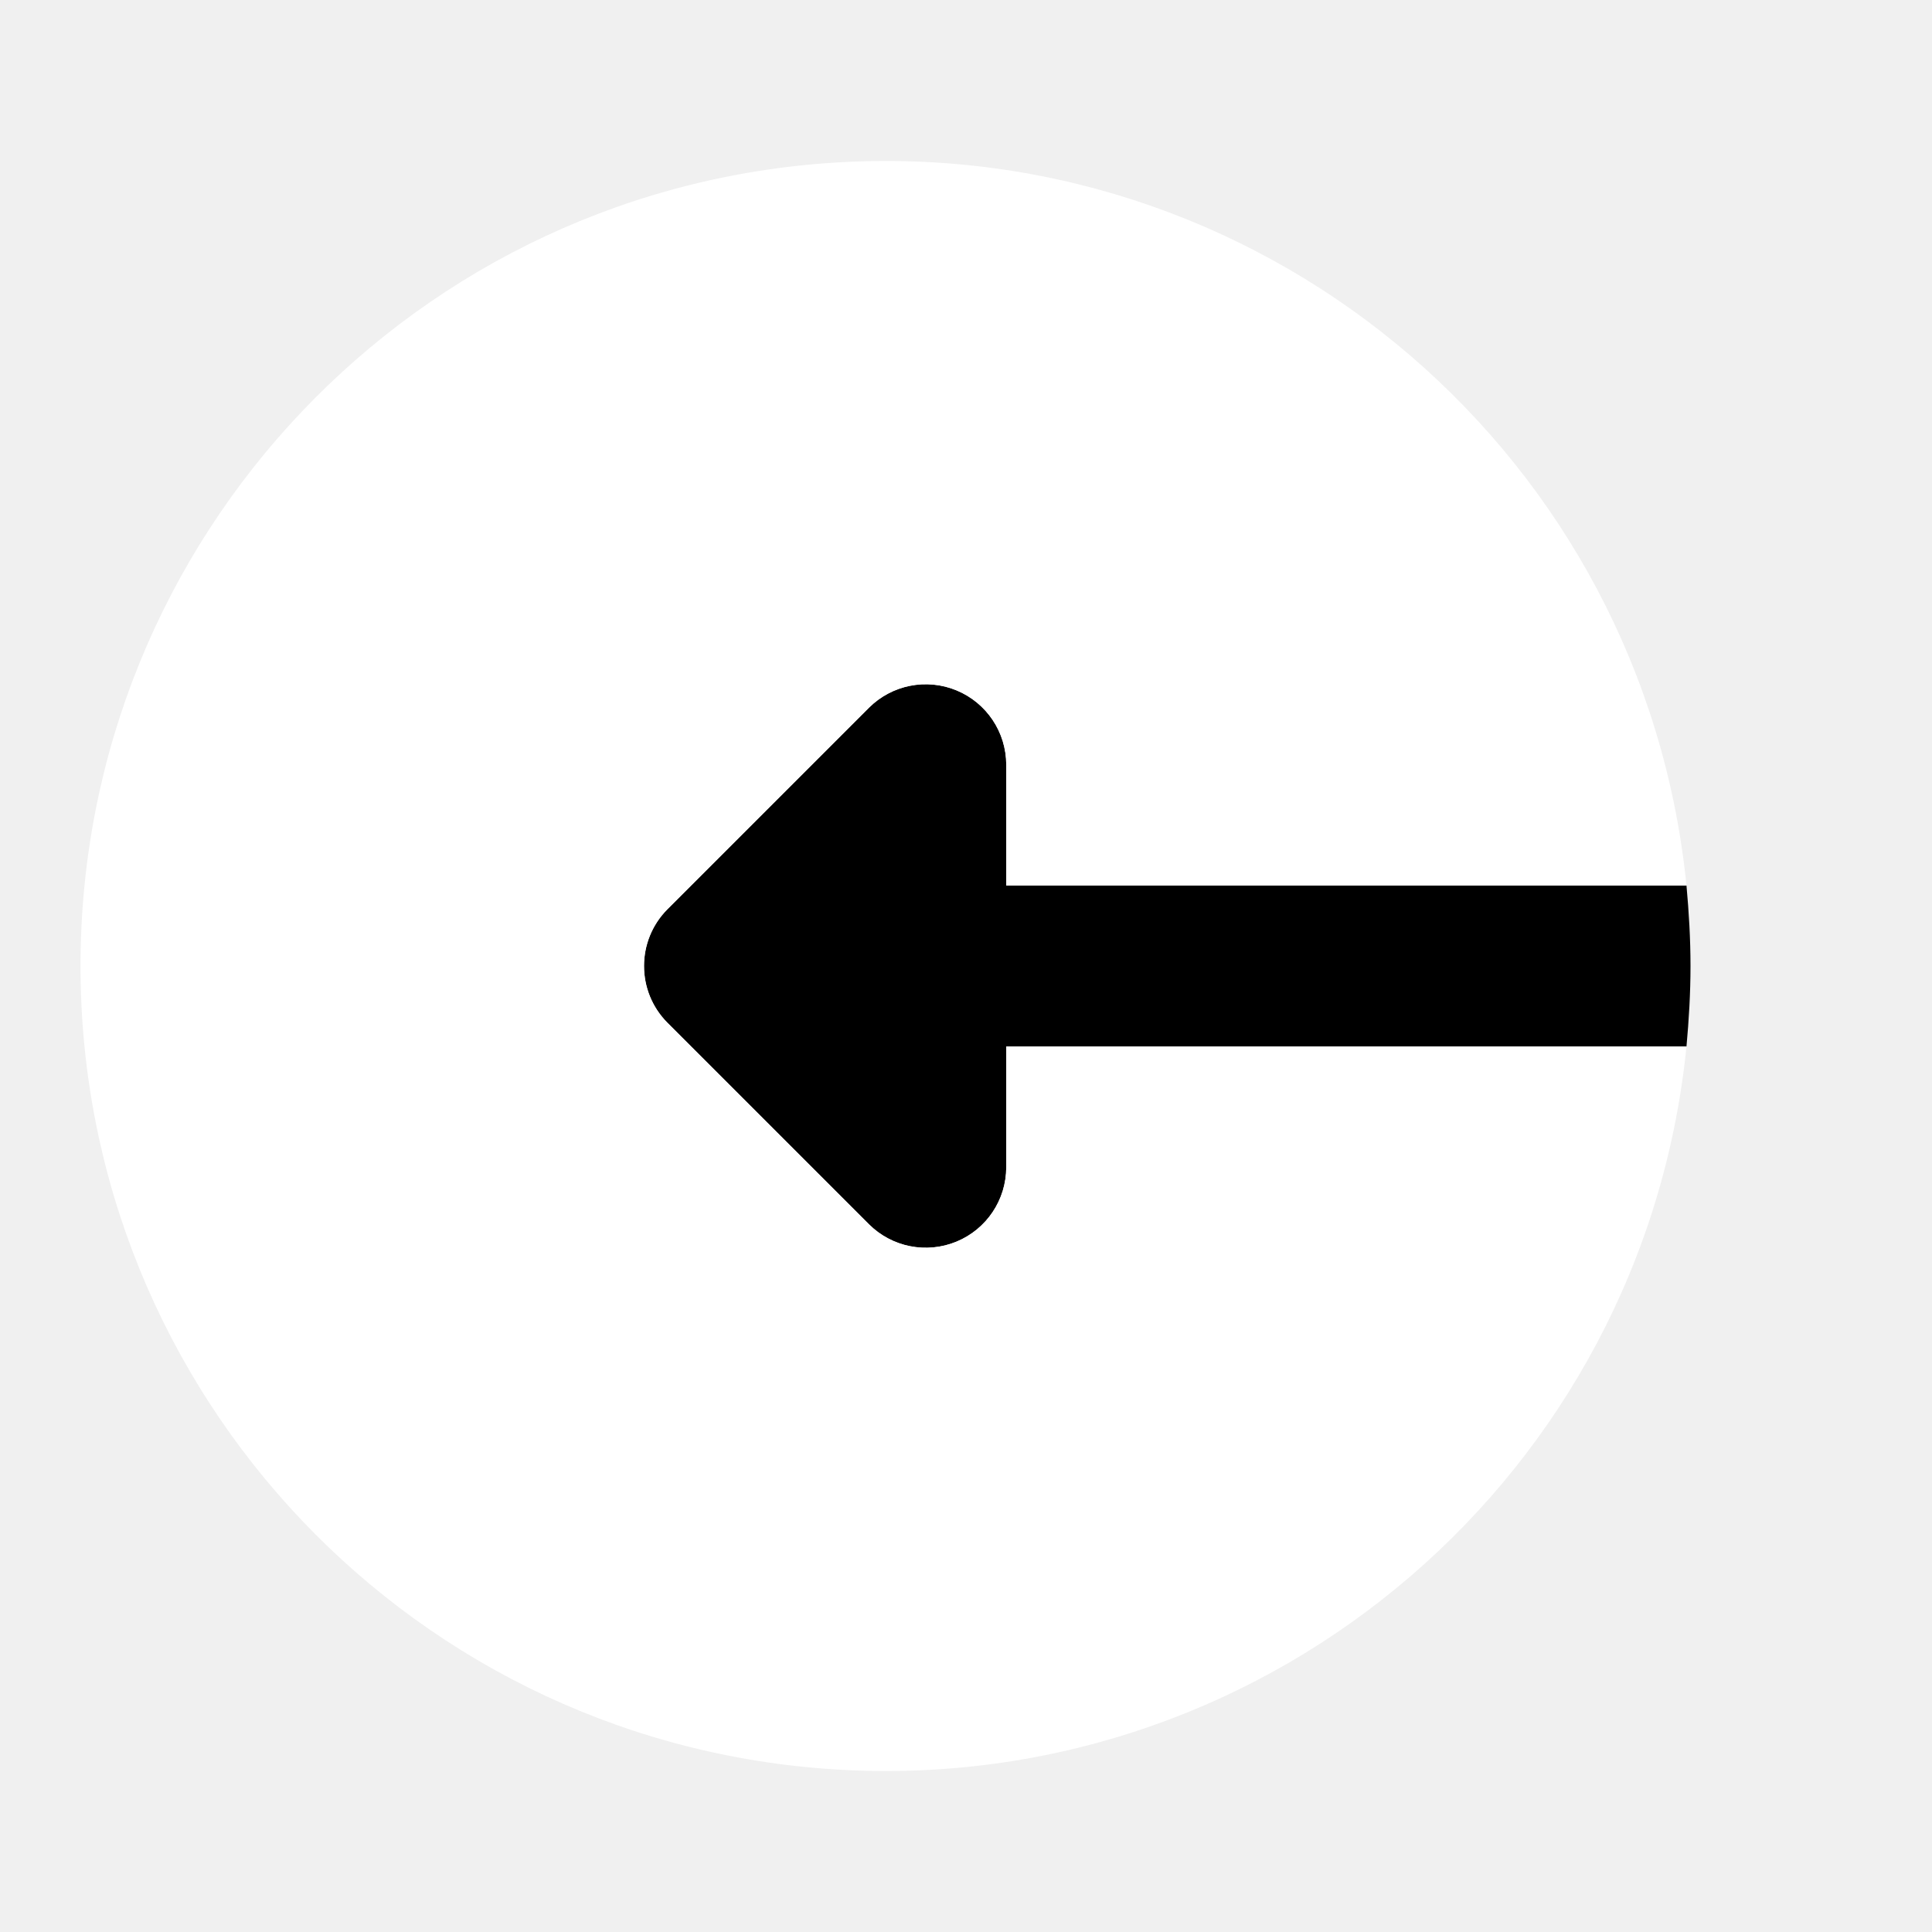
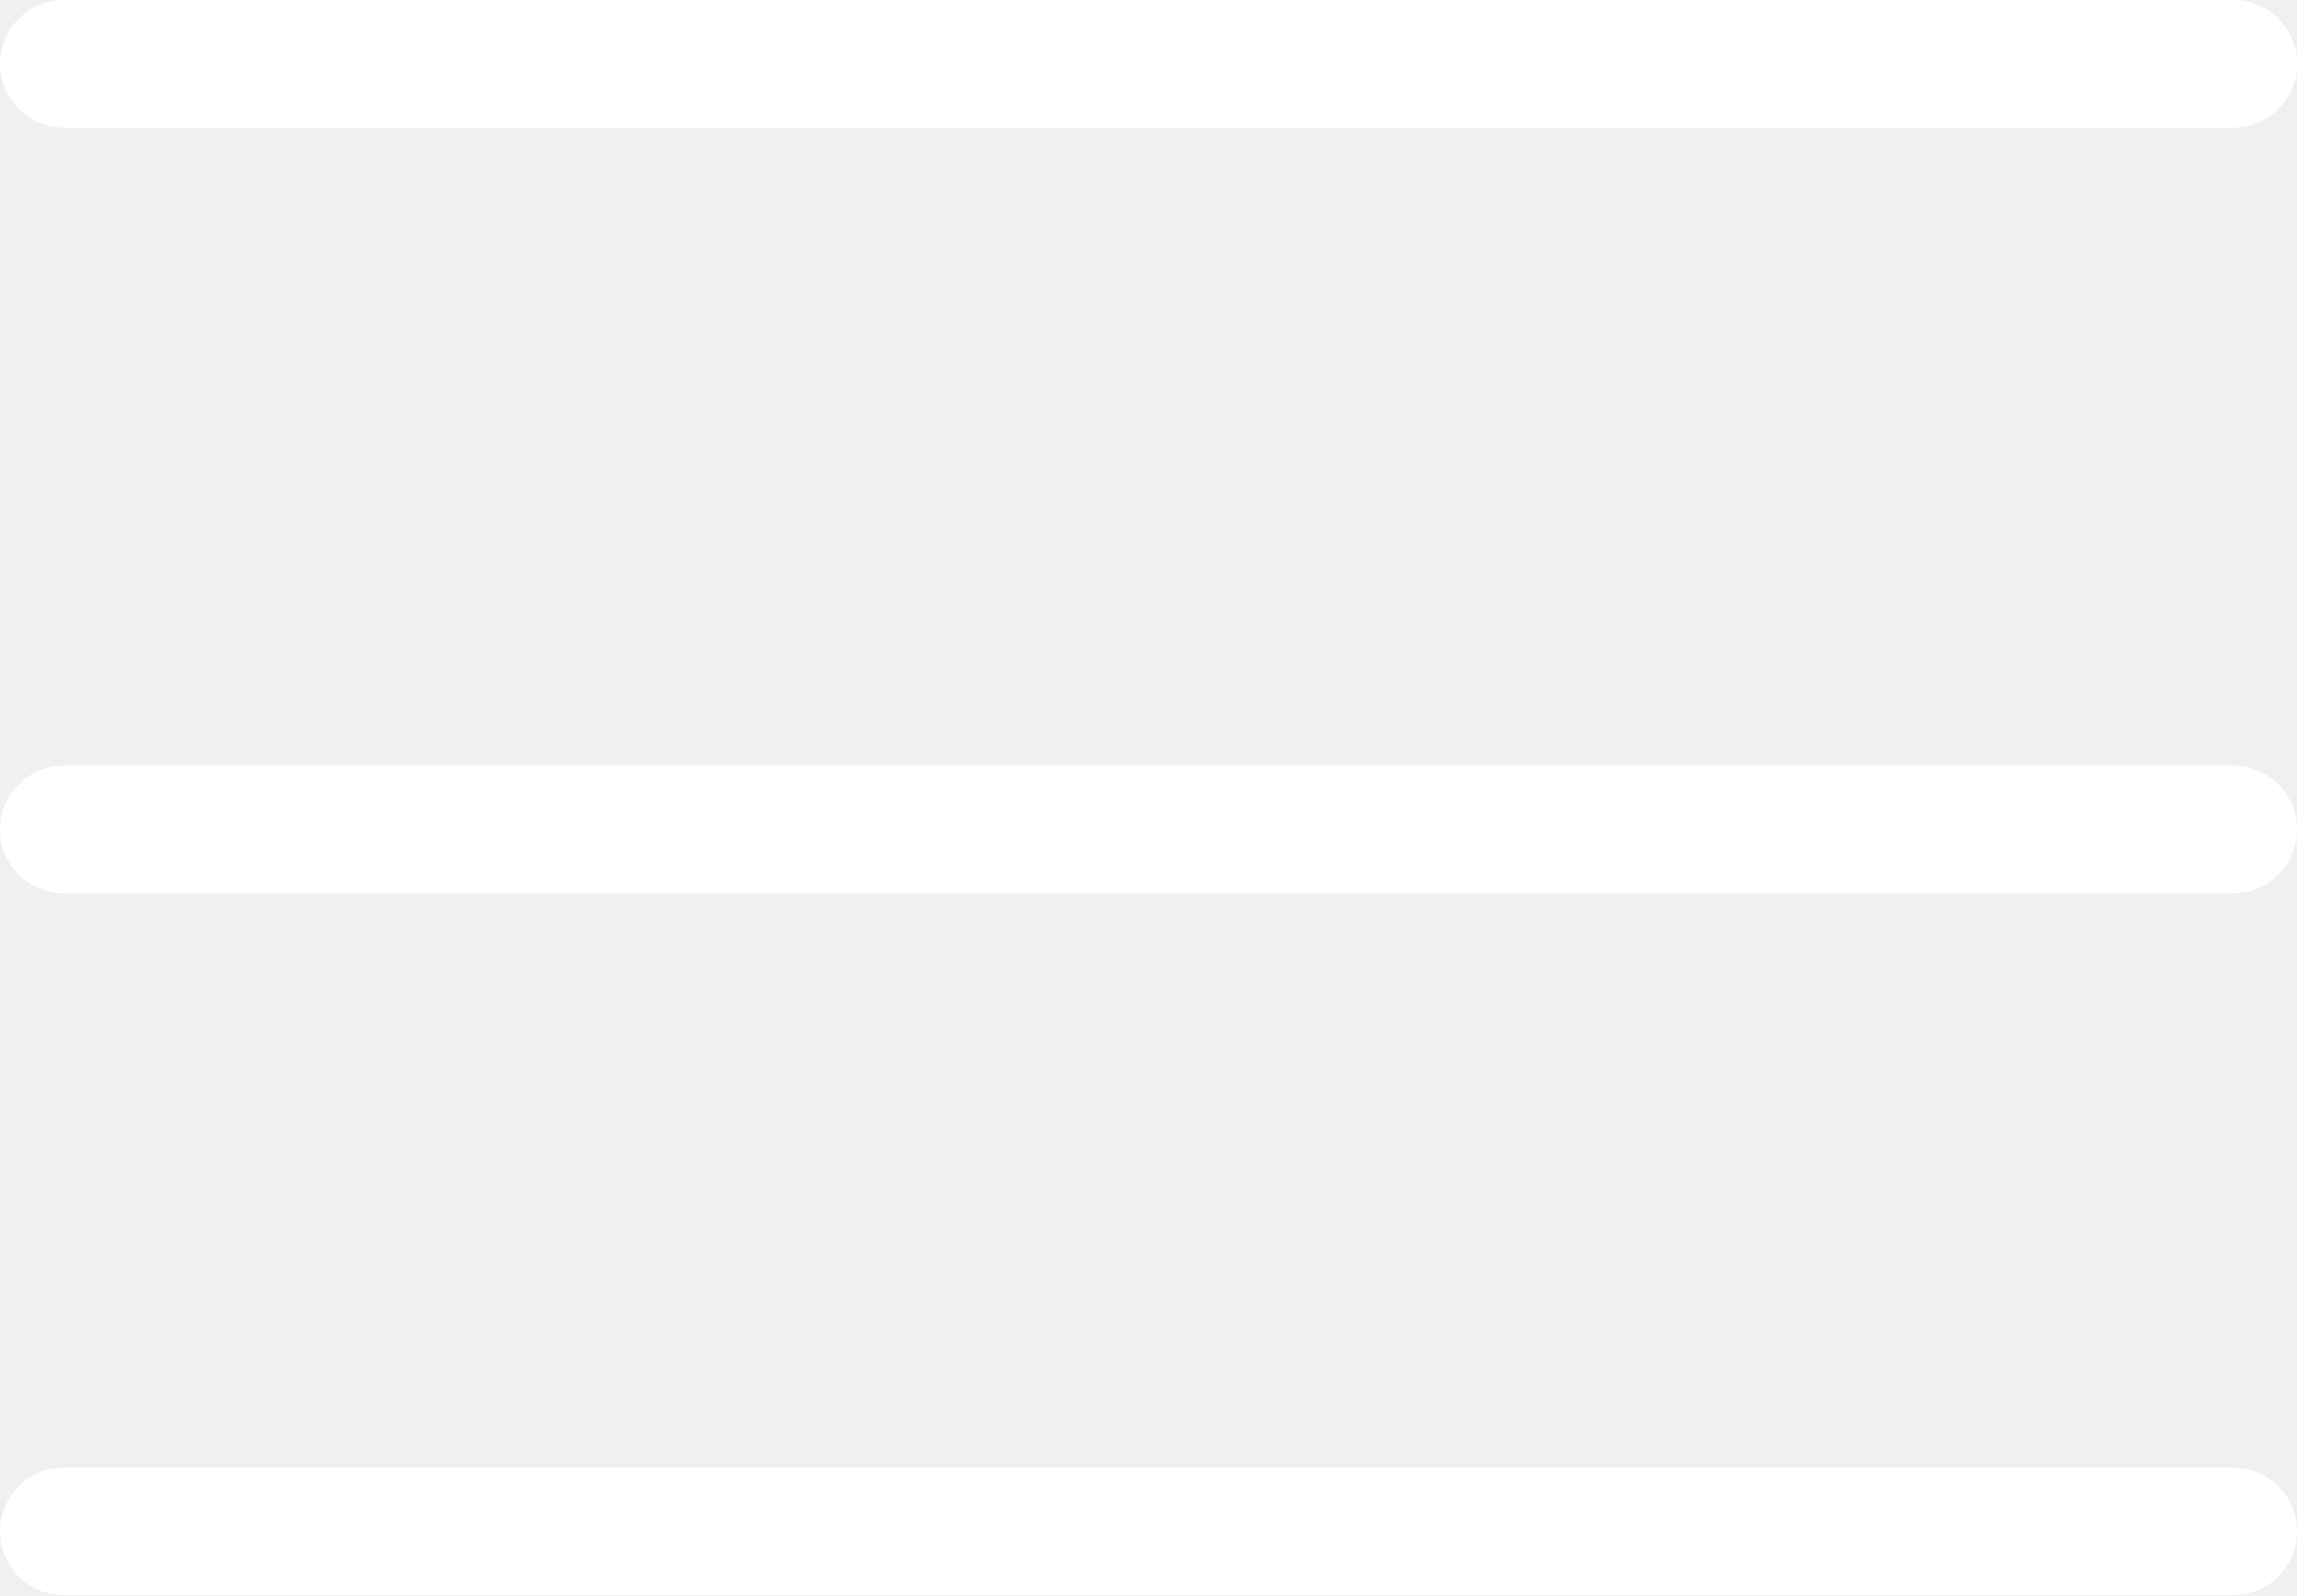
- <svg xmlns="http://www.w3.org/2000/svg" viewBox="0 0 24 24">
-   <path fill="#000000" d="M21,12c0-.34-.02-.67-.05-1H12.5V9.5a1.0 1,0,0,0-1.707-.707l-2.5,2.5a1.0 1,0,0,0,0,1.414l2.5,2.5A1.0 1,0,0,0,12.5,14.5V13h8.45C20.98,12.67,21,12.34,21,12Z" />
-   <path fill="#ffffff" d="M12.5,13v1.5a1.0 1,0,0,1-1.707.707l-2.5-2.5a1.0 1,0,0,1,0-1.414l2.5-2.5A1.0 1,0,0,1,12.5,9.5V11h8.45a10,10,0,1,0,0,2Z" />
+ <svg xmlns="http://www.w3.org/2000/svg" width="36" height="25" viewBox="0 0 36 25" fill="none">
+   <rect width="36" height="2" rx="1" fill="white" />
+   <rect y="12" width="36" height="2" rx="1" fill="white" />
+   <rect y="23" width="36" height="2" rx="1" fill="white" />
</svg>
